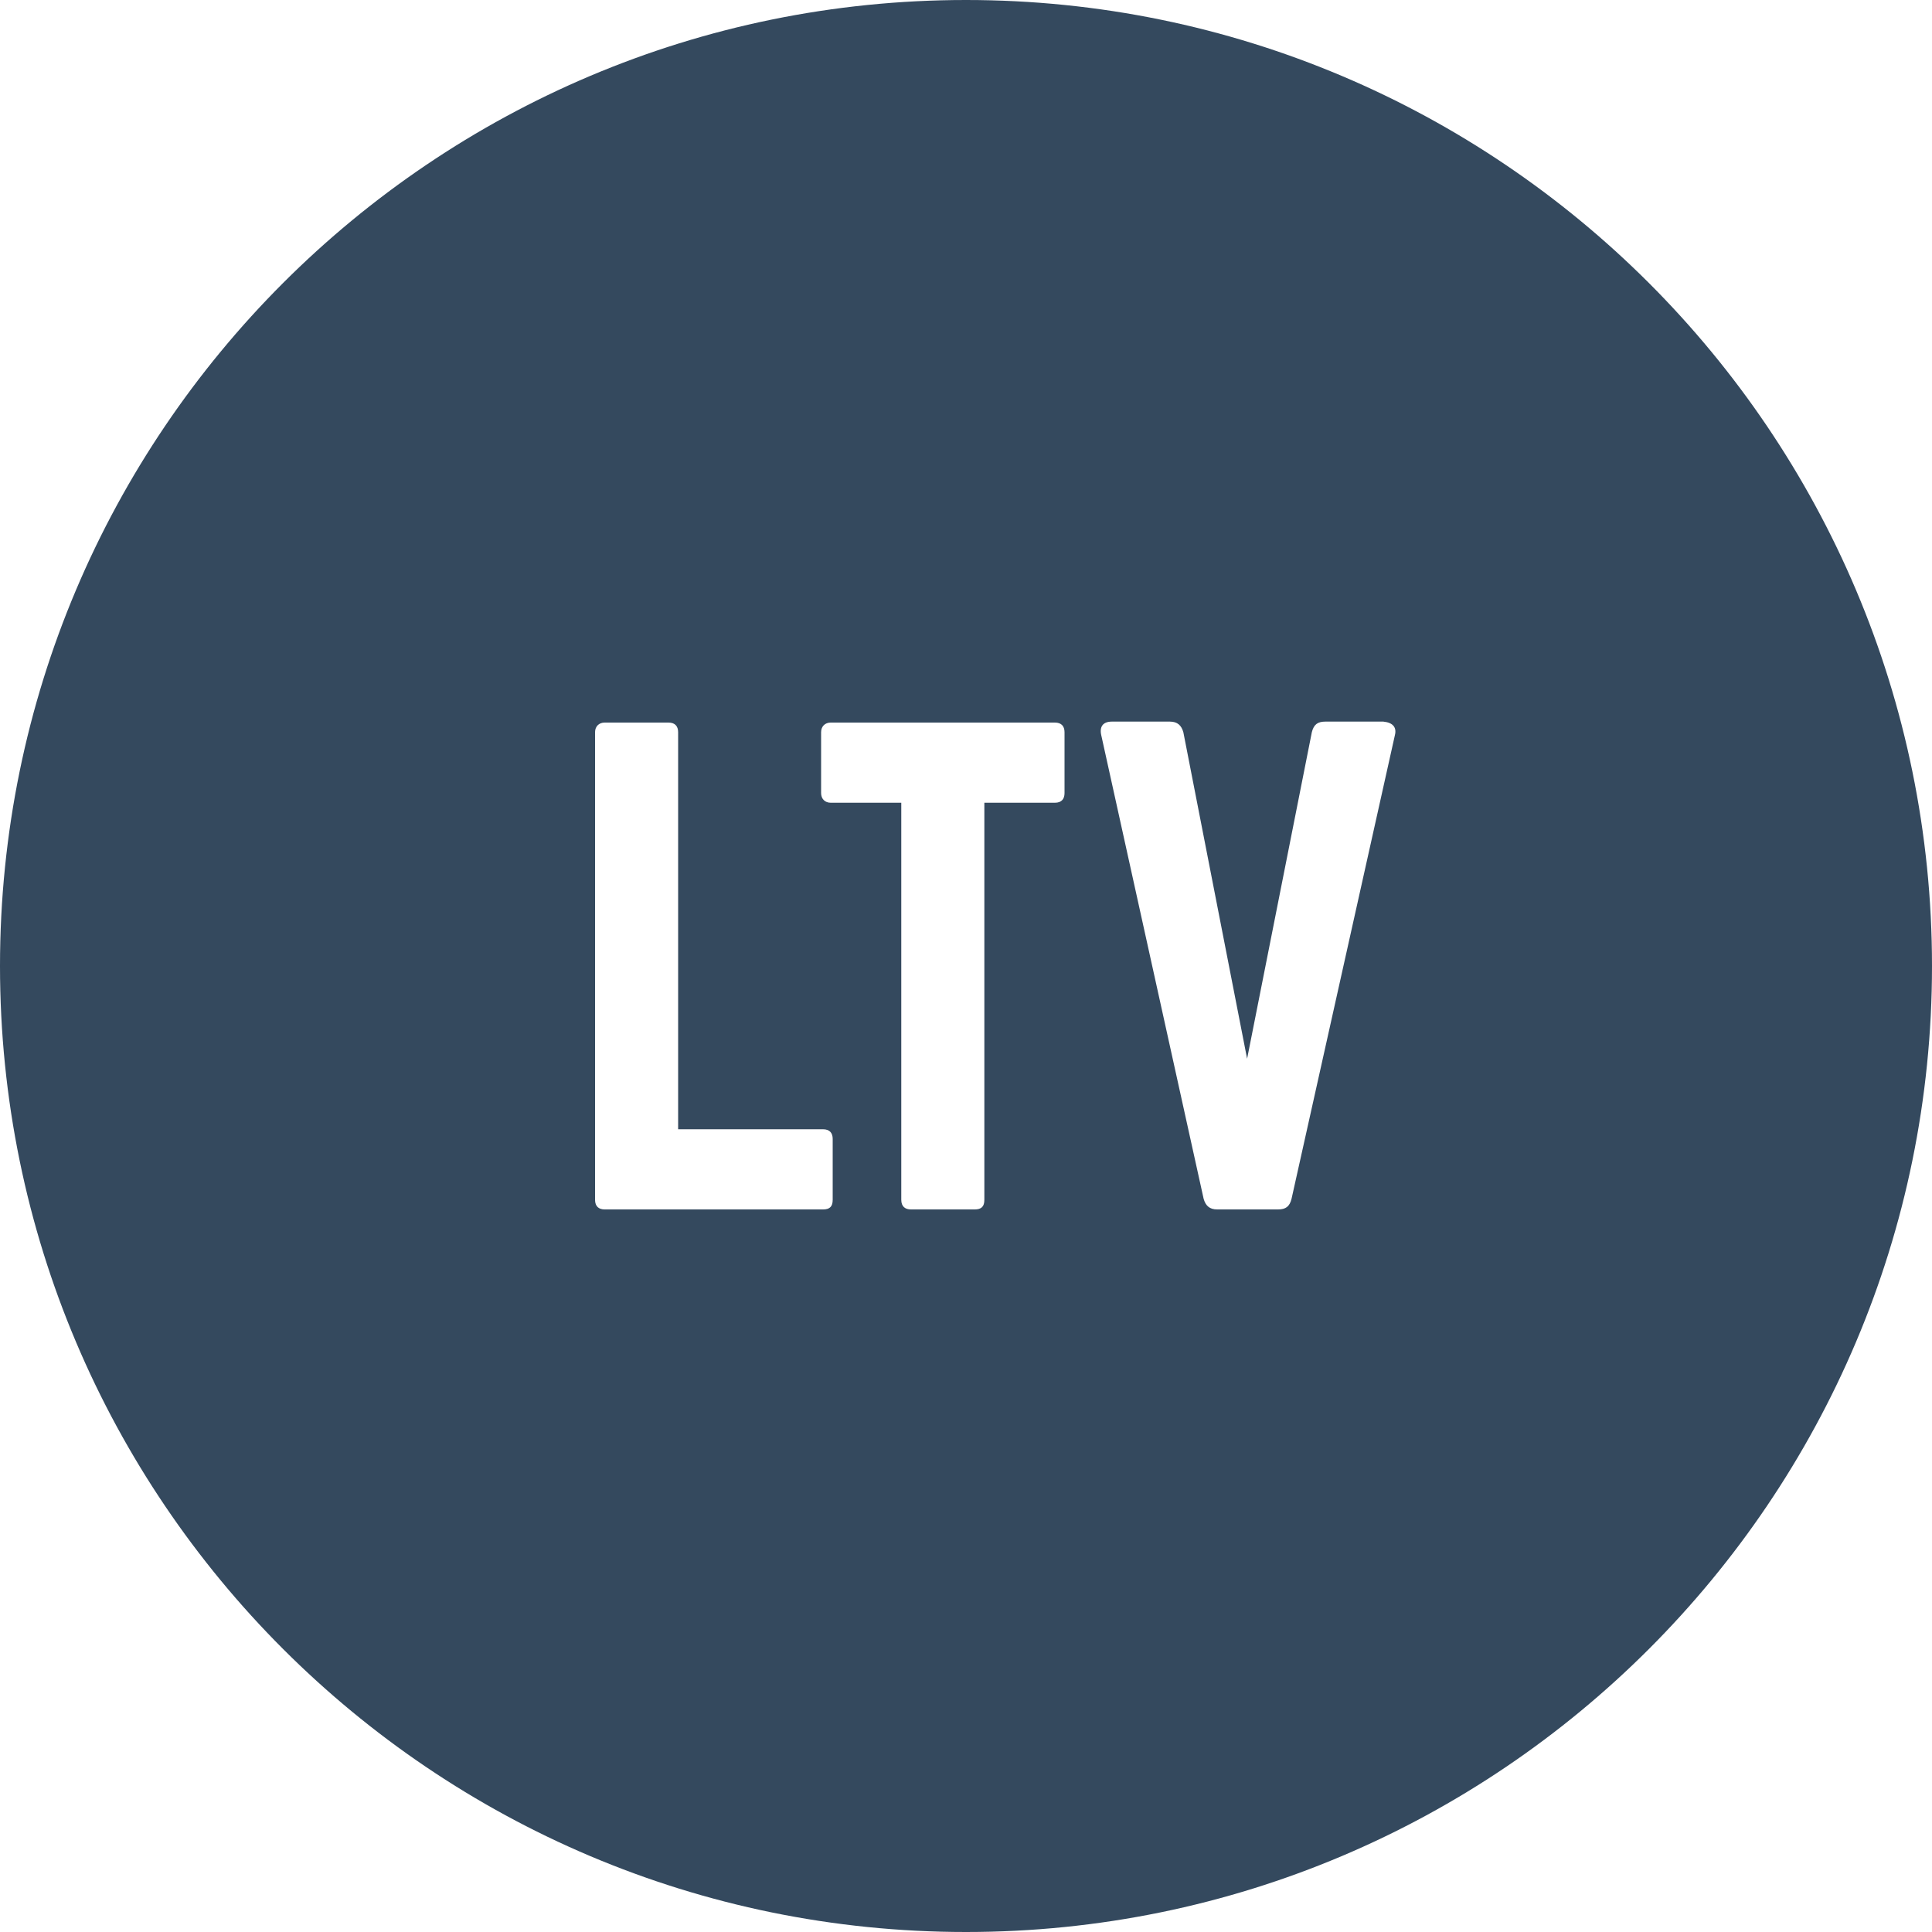
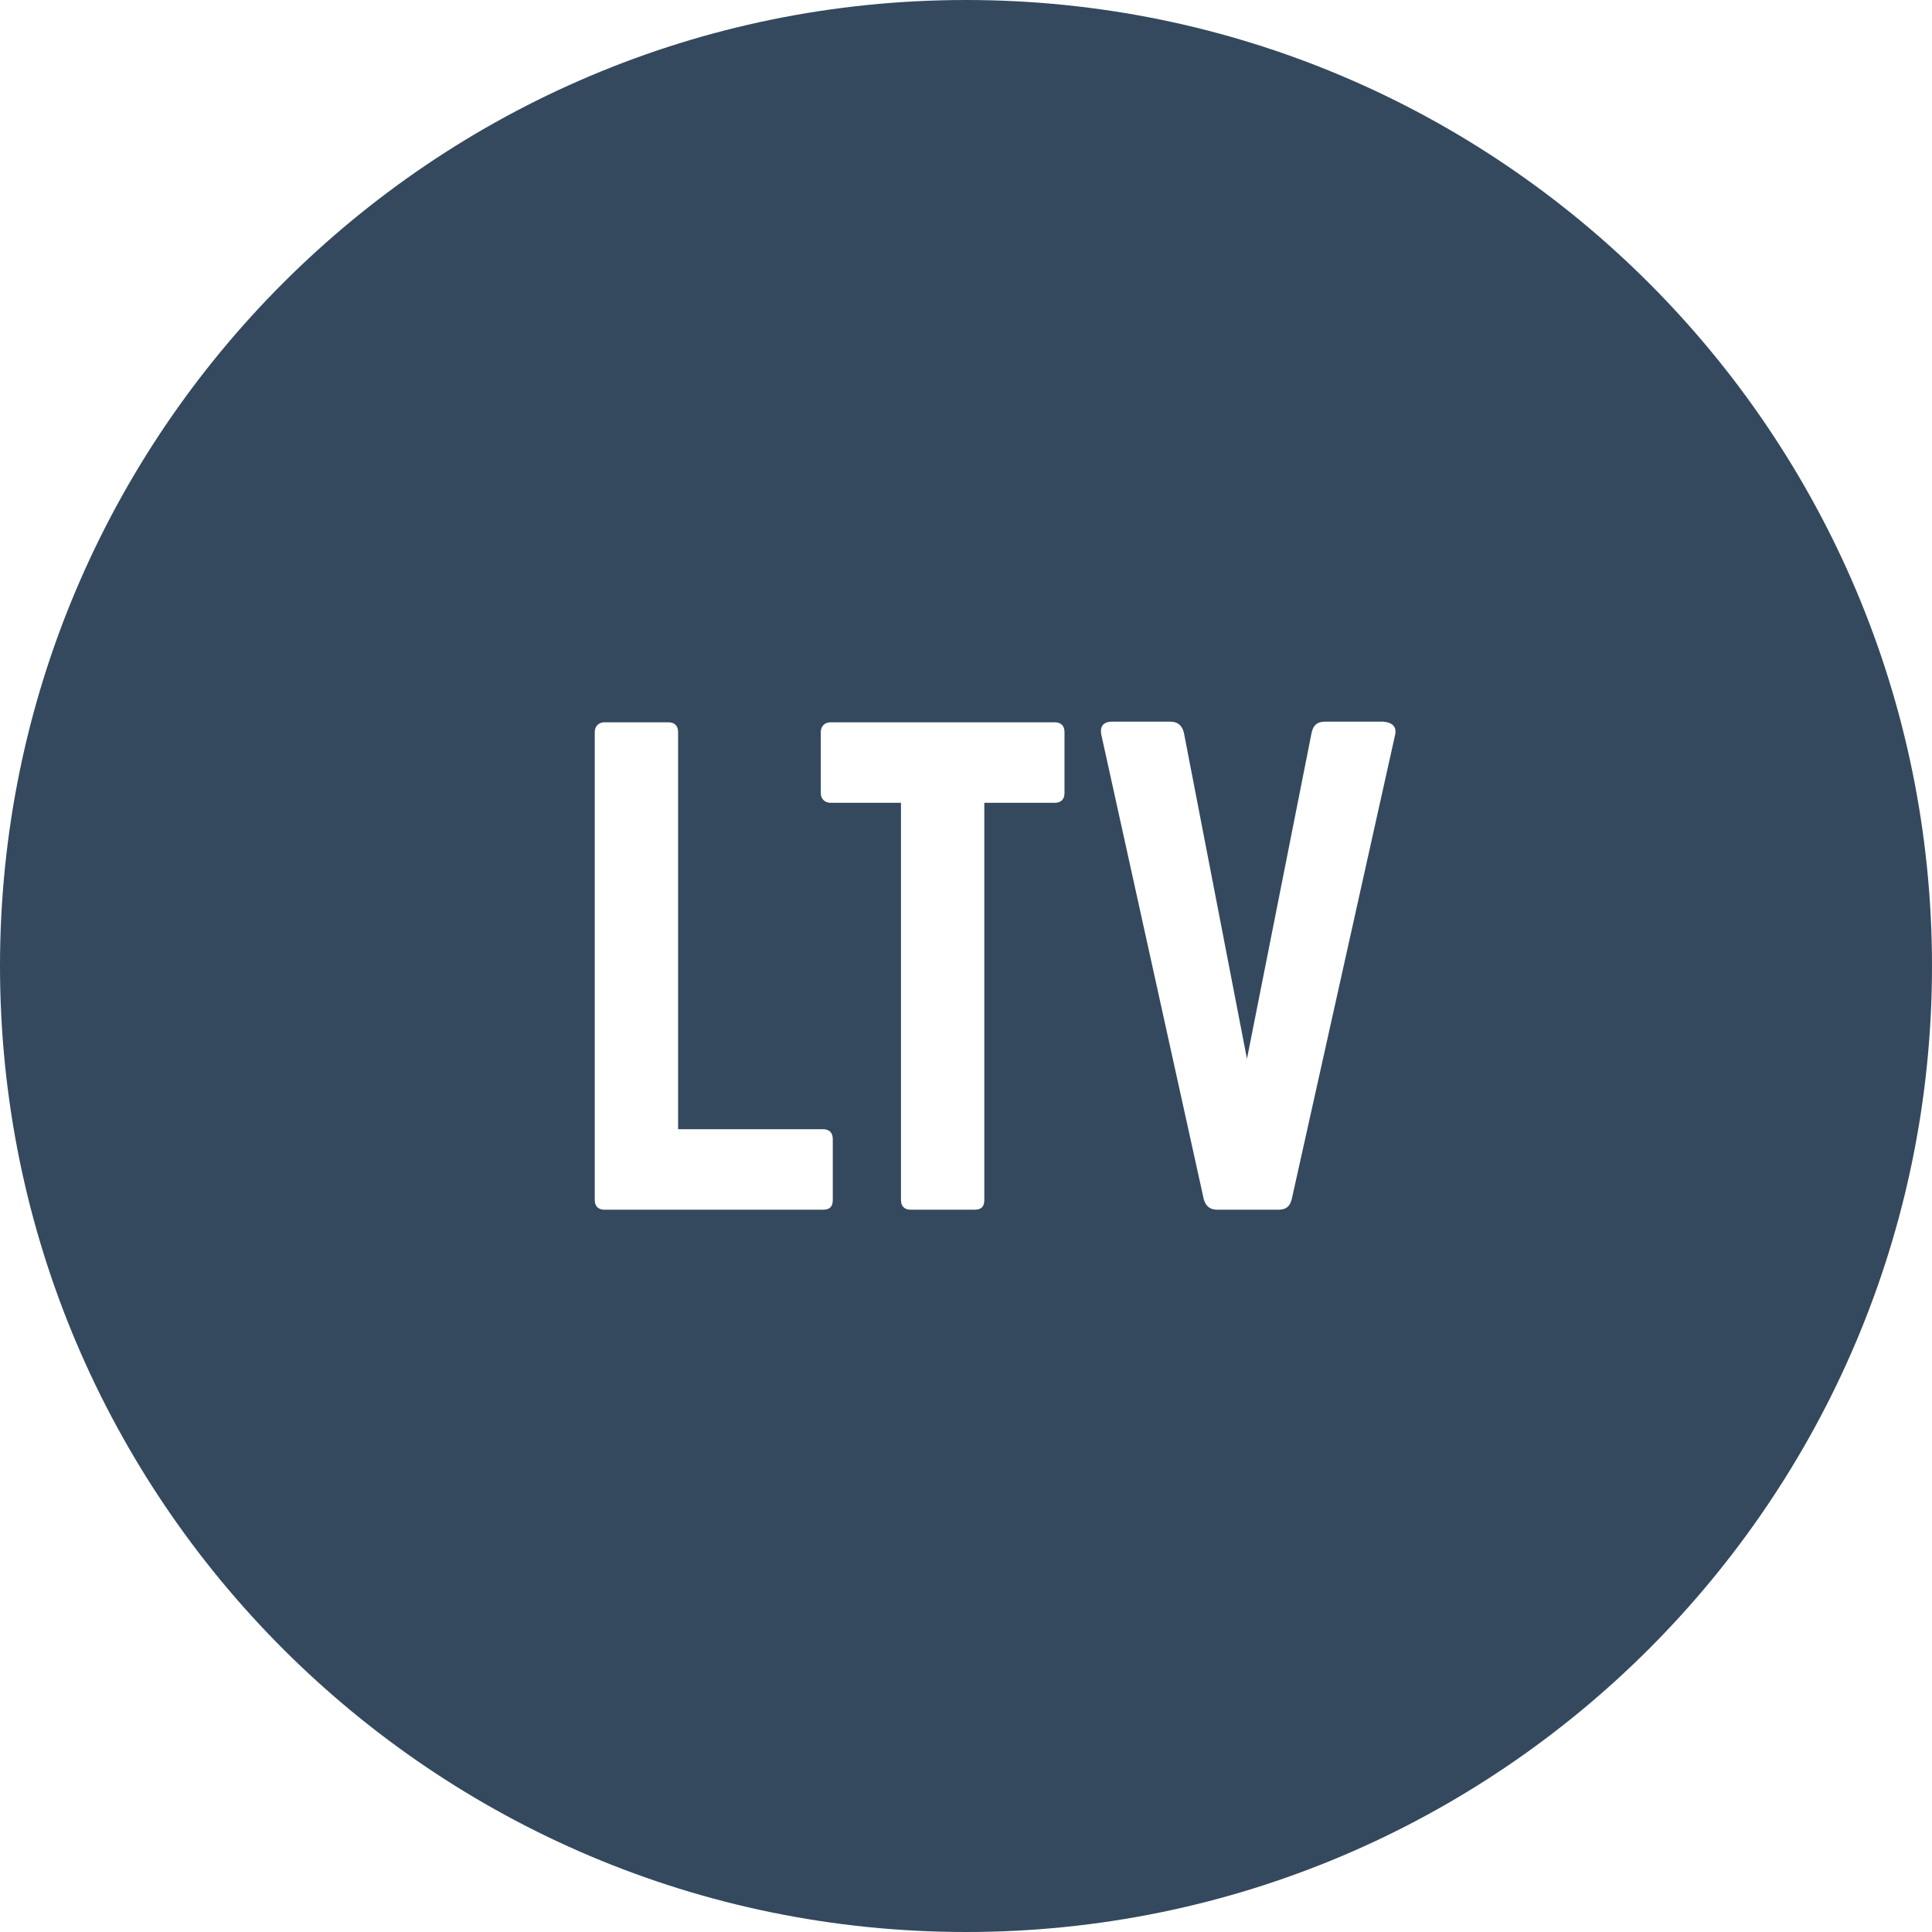
- <svg xmlns="http://www.w3.org/2000/svg" version="1.1" id="Layer_1" x="0px" y="0px" viewBox="0 0 200 200" style="enable-background:new 0 0 200 200;" xml:space="preserve">
-   <style type="text/css">
- 	.st0{fill:#34495E;}
- </style>
-   <path id="XMLID_12_" class="st0" d="M100,0C44.8,0,0,44.8,0,100c0,55.2,44.8,100,100,100s100-44.8,100-100C200,44.8,155.2,0,100,0z   M86.2,124.2c0,0.7-0.3,1-1,1H62.6c-0.6,0-1-0.3-1-1V75.8c0-0.6,0.4-1,1-1h6.6c0.7,0,1,0.4,1,1v41.1h15c0.7,0,1,0.4,1,1V124.2z   M110.2,82.1c0,0.6-0.3,1-1,1h-7.3v41.1c0,0.7-0.3,1-1,1h-6.6c-0.6,0-1-0.3-1-1V83.1h-7.3c-0.6,0-1-0.4-1-1v-6.3c0-0.6,0.4-1,1-1  h23.2c0.7,0,1,0.4,1,1V82.1z M144.4,76.1l-10.7,48c-0.2,0.8-0.6,1.1-1.4,1.1H126c-0.8,0-1.2-0.4-1.4-1.1l-10.6-48  c-0.2-0.9,0.2-1.4,1.1-1.4h6c0.8,0,1.2,0.4,1.4,1.1l6.6,33.8l6.7-33.8c0.2-0.8,0.6-1.1,1.4-1.1h6C144.2,74.8,144.6,75.3,144.4,76.1z  " />
+ <svg xmlns="http://www.w3.org/2000/svg" version="1.1" id="Layer_1" x="0px" y="0px" viewBox="0 90 612 612" enable-background="new 0 90 612 612" xml:space="preserve">
+   <path id="XMLID_12_" fill="#34495E" d="M306,90C137.1,90,0,227.1,0,396s137.1,306,306,306s306-137.1,306-306S474.9,90,306,90z   M263.8,470.1c0,2.1-0.9,3.1-3.1,3.1h-69.2c-1.8,0-3.1-0.9-3.1-3.1V321.9c0-1.8,1.2-3.1,3.1-3.1h20.2c2.1,0,3.1,1.2,3.1,3.1v125.8  h45.9c2.1,0,3.1,1.2,3.1,3.1V470.1z M337.2,341.2c0,1.8-0.9,3.1-3.1,3.1h-22.3v125.8c0,2.1-0.9,3.1-3.1,3.1h-20.2  c-1.8,0-3.1-0.9-3.1-3.1V344.3h-22.3c-1.8,0-3.1-1.2-3.1-3.1v-19.3c0-1.8,1.2-3.1,3.1-3.1h71c2.1,0,3.1,1.2,3.1,3.1V341.2z   M441.9,322.9l-32.7,146.9c-0.6,2.4-1.8,3.4-4.3,3.4h-19.3c-2.4,0-3.7-1.2-4.3-3.4l-32.4-146.9c-0.6-2.8,0.6-4.3,3.4-4.3h18.4  c2.4,0,3.7,1.2,4.3,3.4l20,103.4L415.5,322c0.6-2.4,1.8-3.4,4.3-3.4h18.4C441.3,318.9,442.5,320.4,441.9,322.9z" />
</svg>
